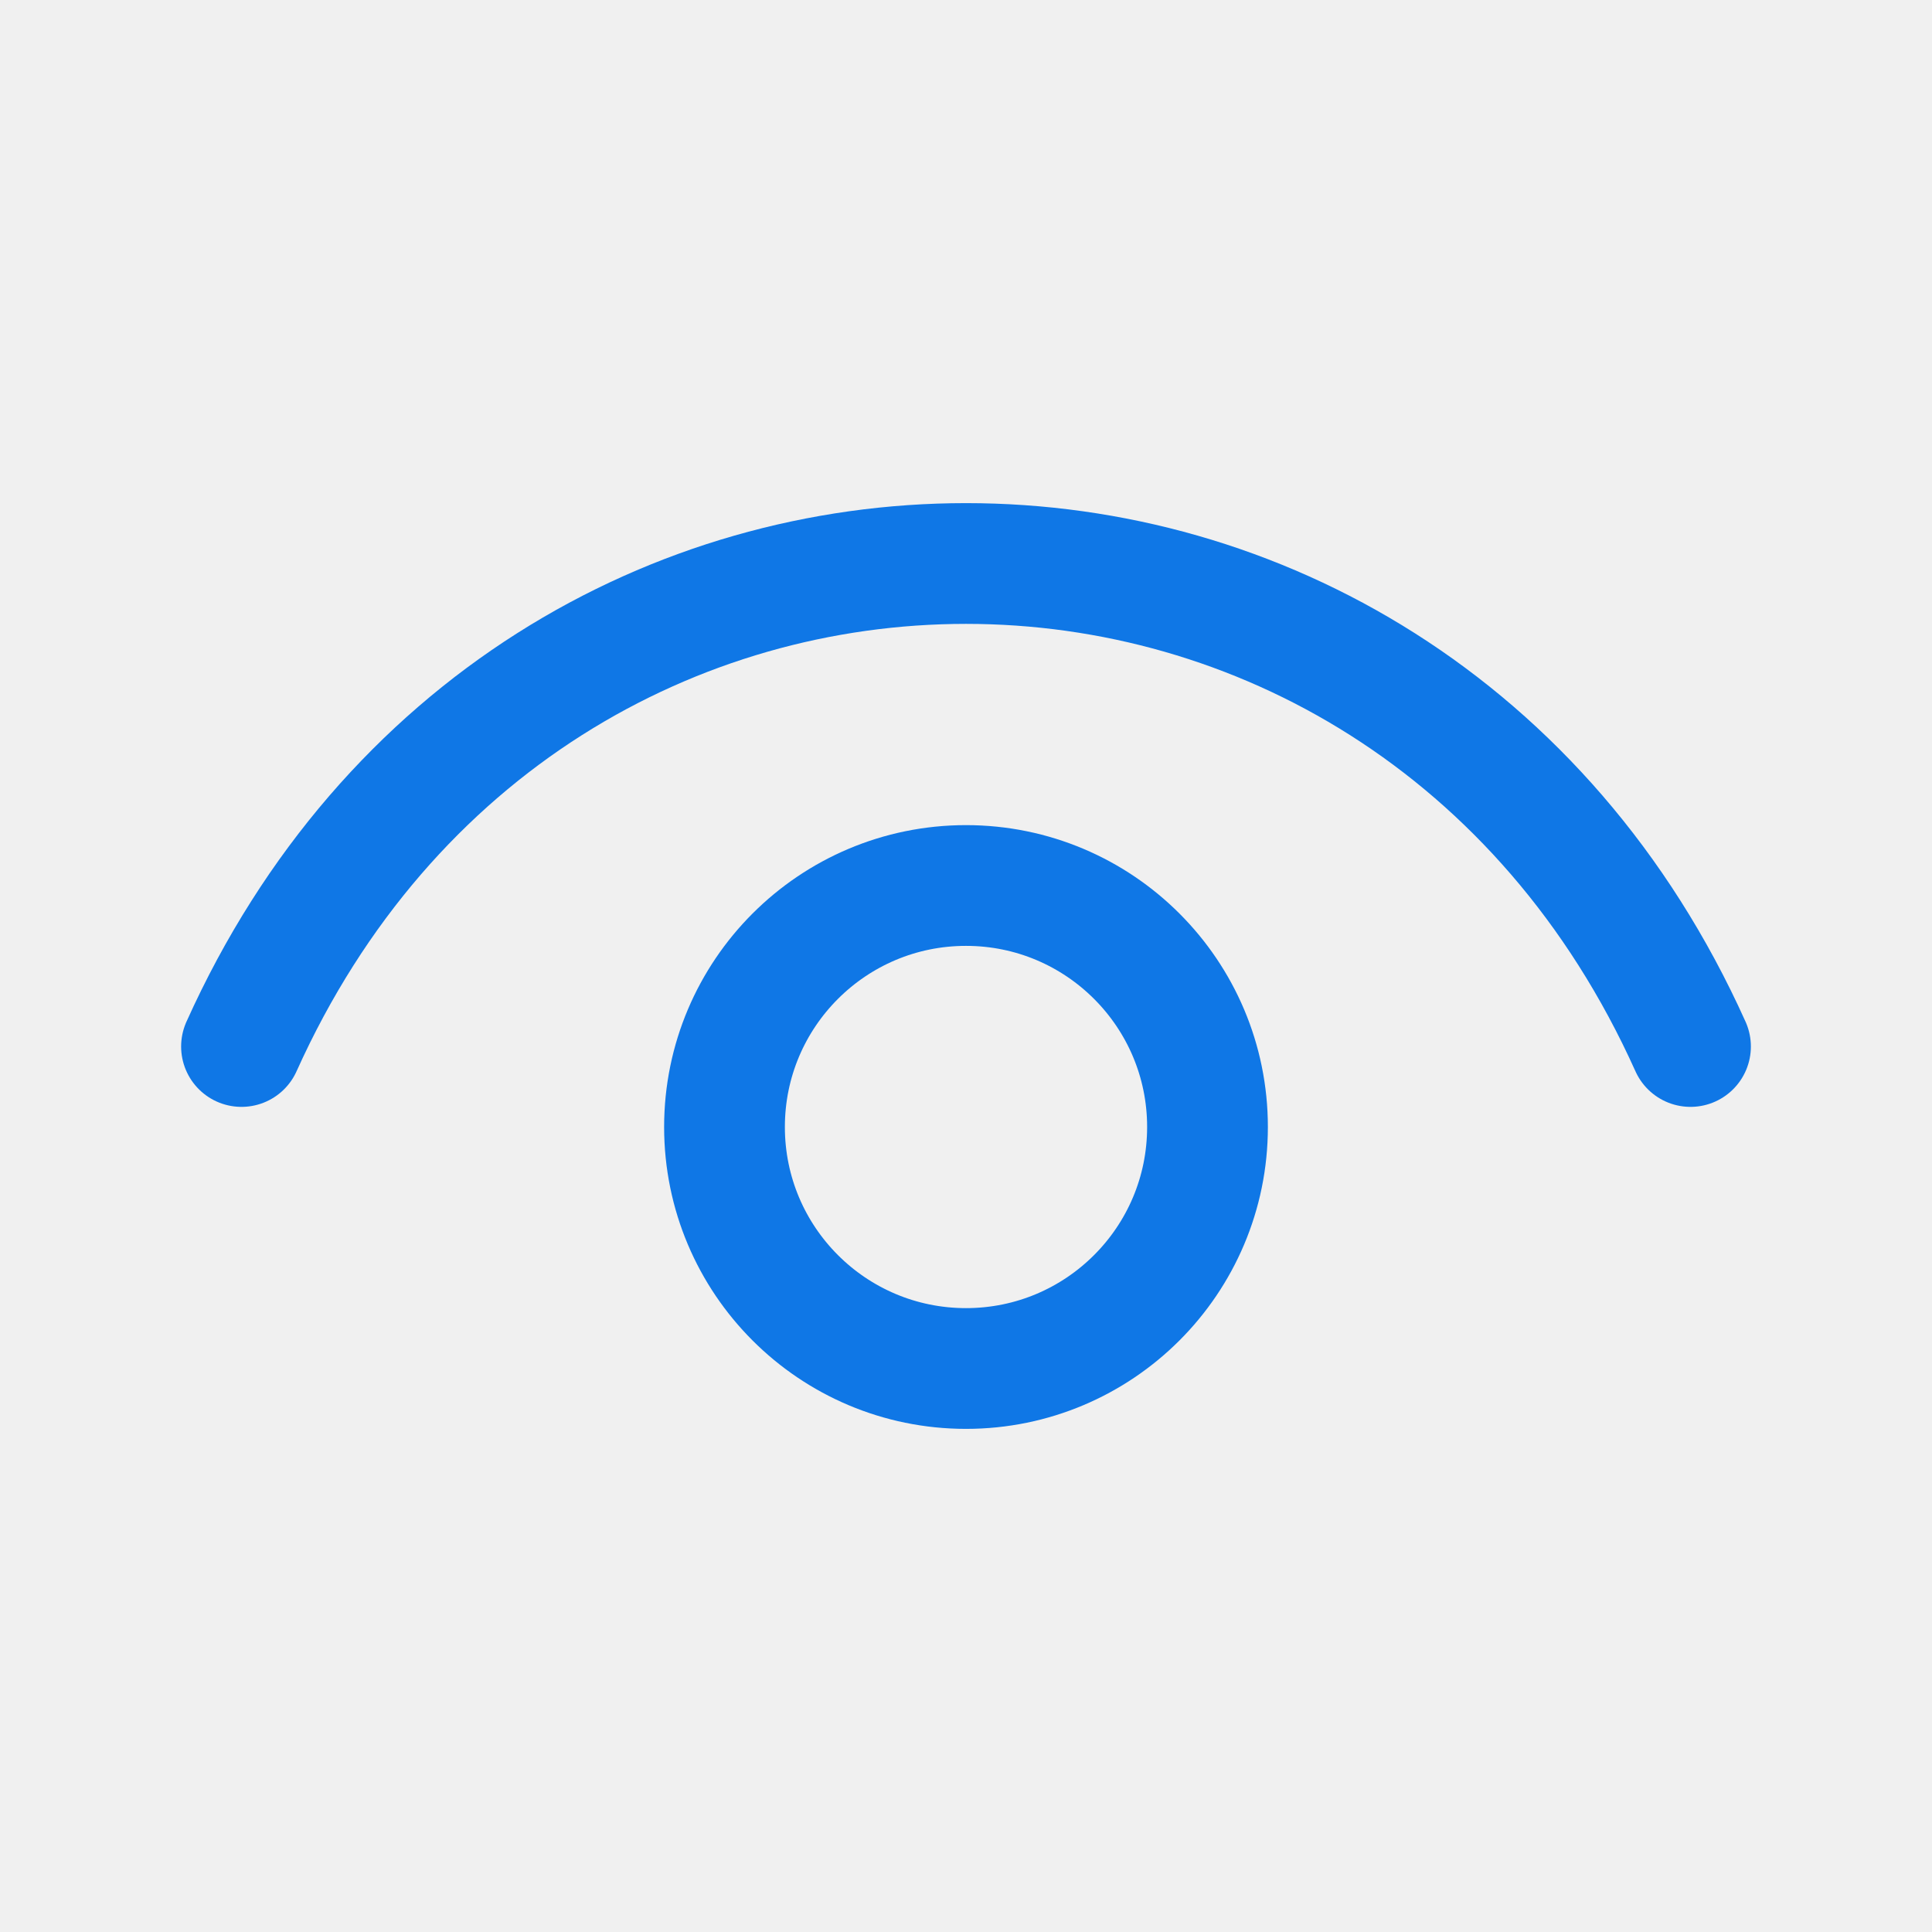
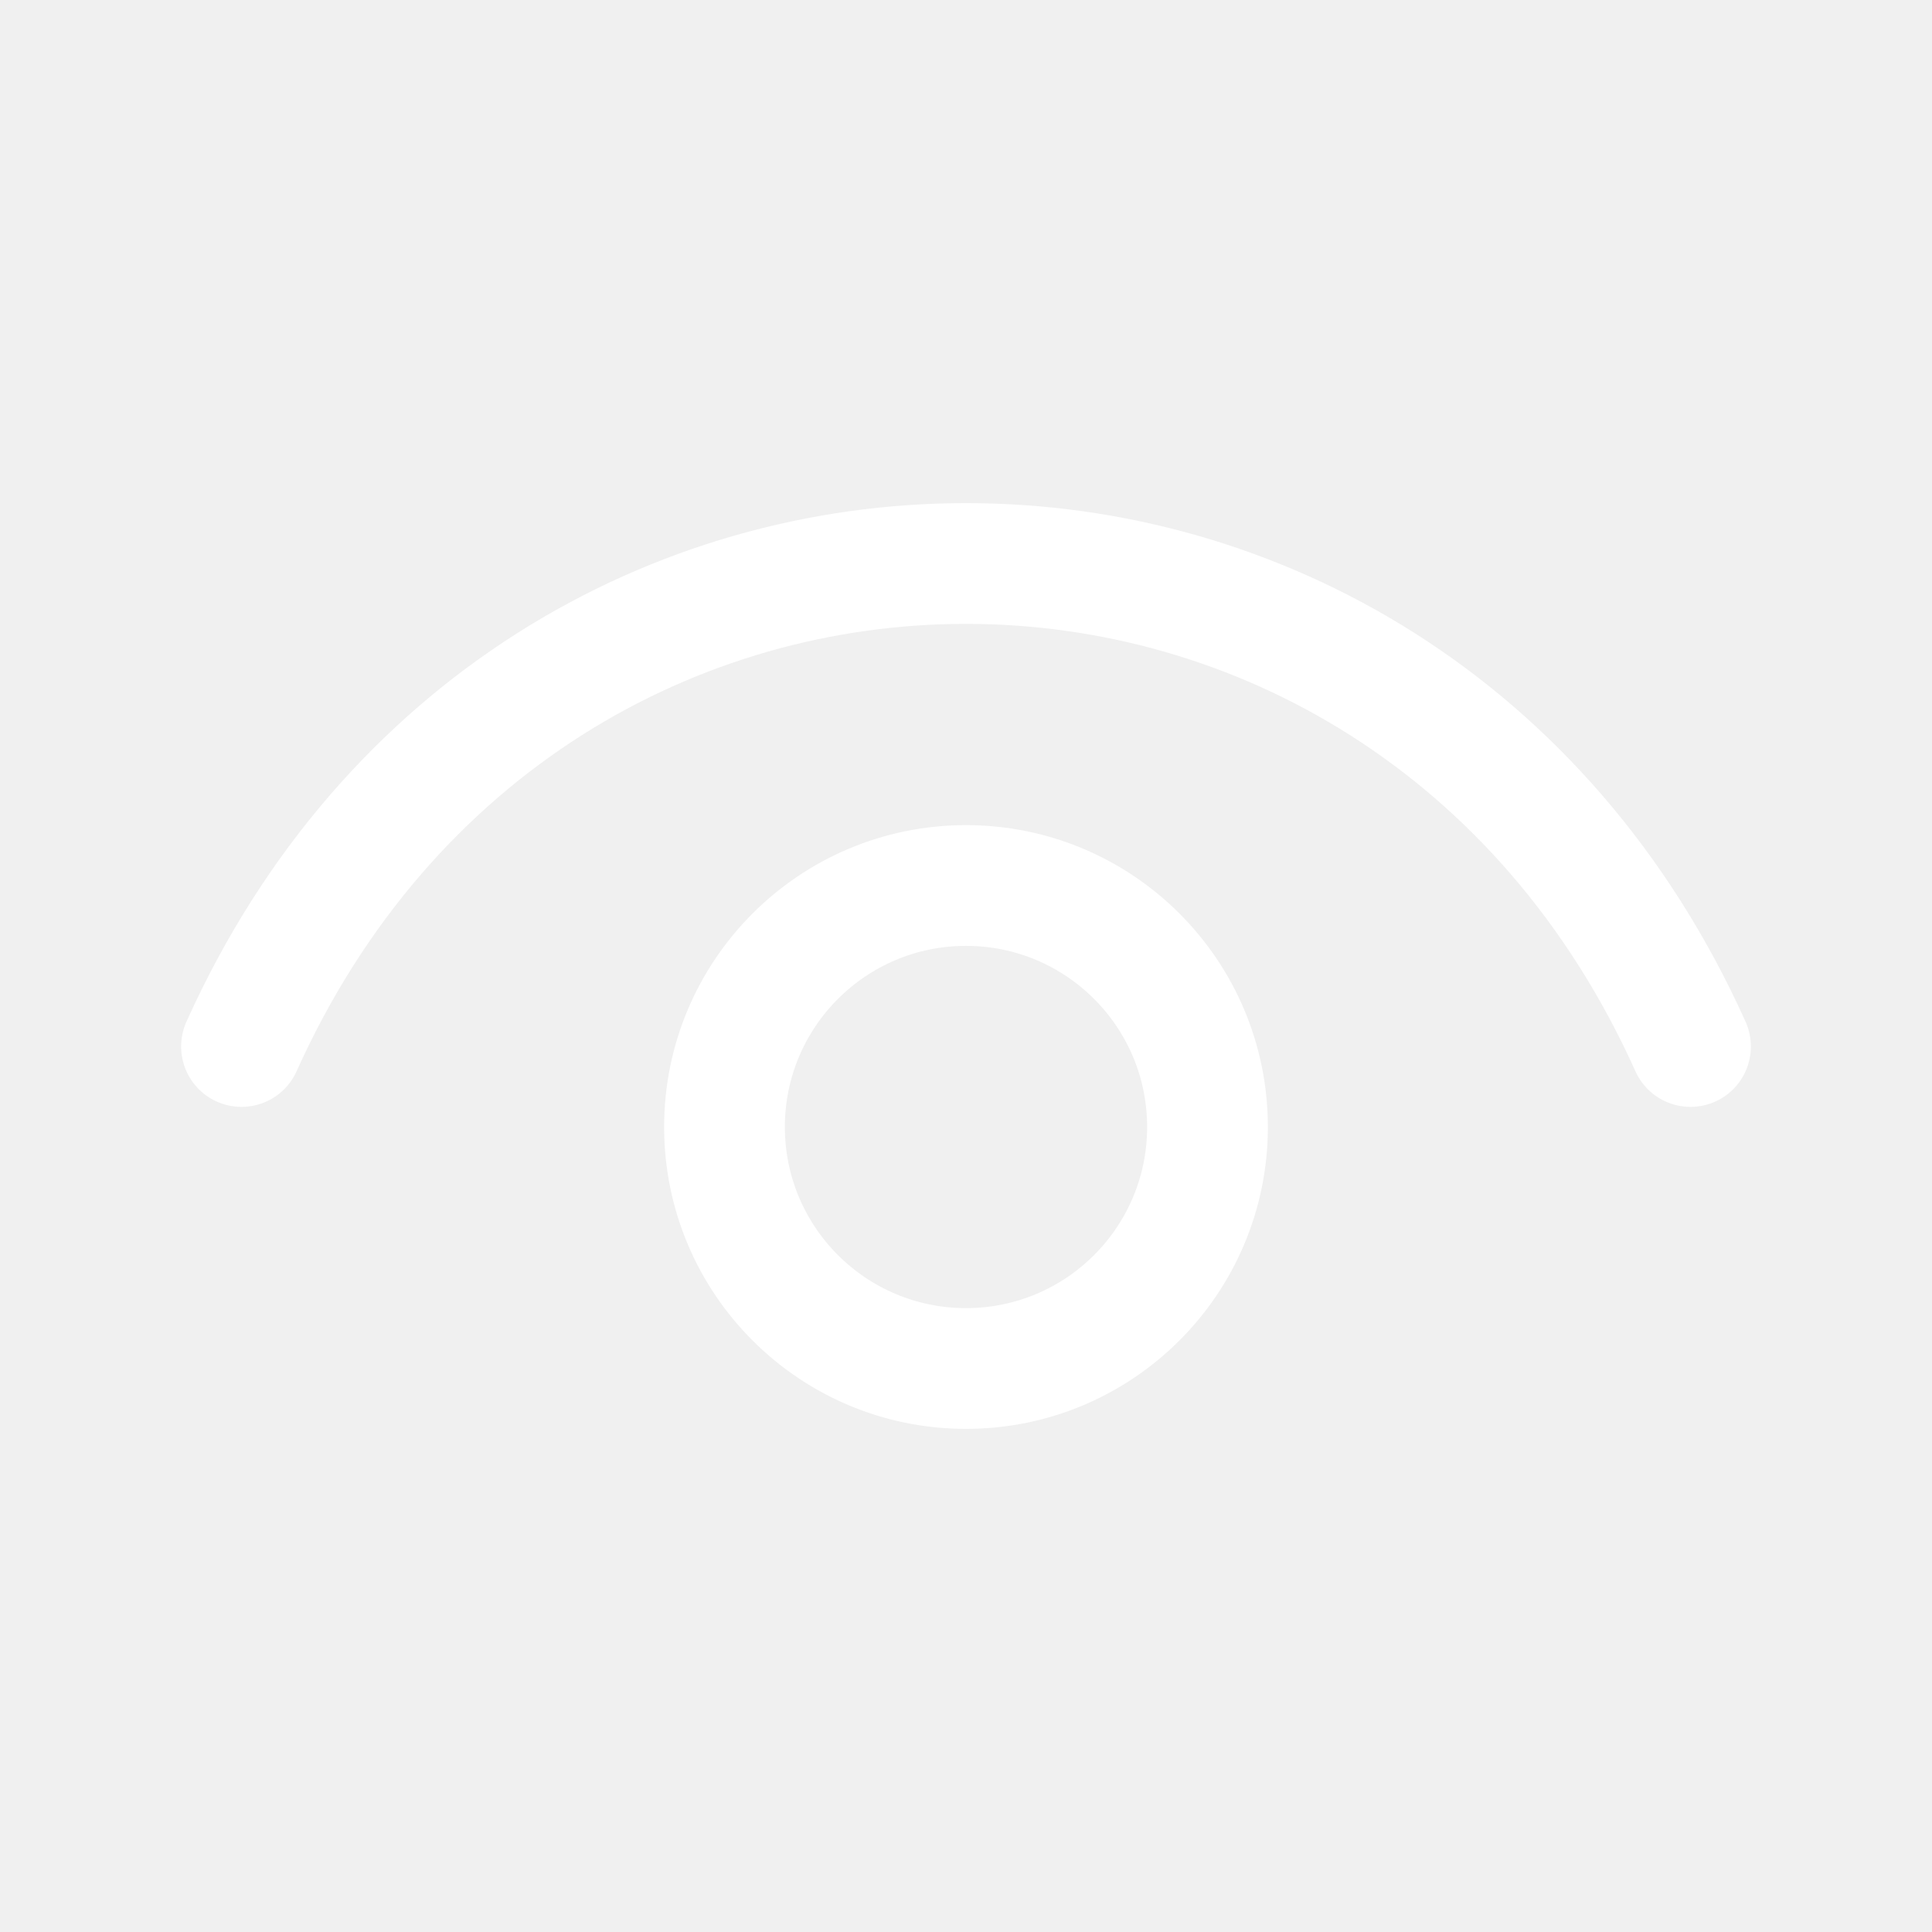
- <svg xmlns="http://www.w3.org/2000/svg" width="24px" height="24px" viewBox="0 0 24 24" stroke-width="1.5" fill="none" color="#0f77e6">
-   <path d="M3 13C6.6 5 17.4 5 21 13" stroke="#0f77e6" stroke-width="1.5" stroke-linecap="round" stroke-linejoin="round" />
-   <path d="M12 17C10.343 17 9 15.657 9 14C9 12.343 10.343 11 12 11C13.657 11 15 12.343 15 14C15 15.657 13.657 17 12 17Z" stroke="#0f77e6" stroke-width="1.5" stroke-linecap="round" stroke-linejoin="round" />
+ <svg xmlns="http://www.w3.org/2000/svg" width="24px" height="24px" viewBox="0 0 24 24" stroke-width="1.5" fill="none" color="#ffffff">
+   <path d="M3 13C6.6 5 17.4 5 21 13" stroke="#ffffff" stroke-width="1.5" stroke-linecap="round" stroke-linejoin="round" />
+   <path d="M12 17C10.343 17 9 15.657 9 14C9 12.343 10.343 11 12 11C13.657 11 15 12.343 15 14C15 15.657 13.657 17 12 17Z" stroke="#ffffff" stroke-width="1.5" stroke-linecap="round" stroke-linejoin="round" />
</svg>
